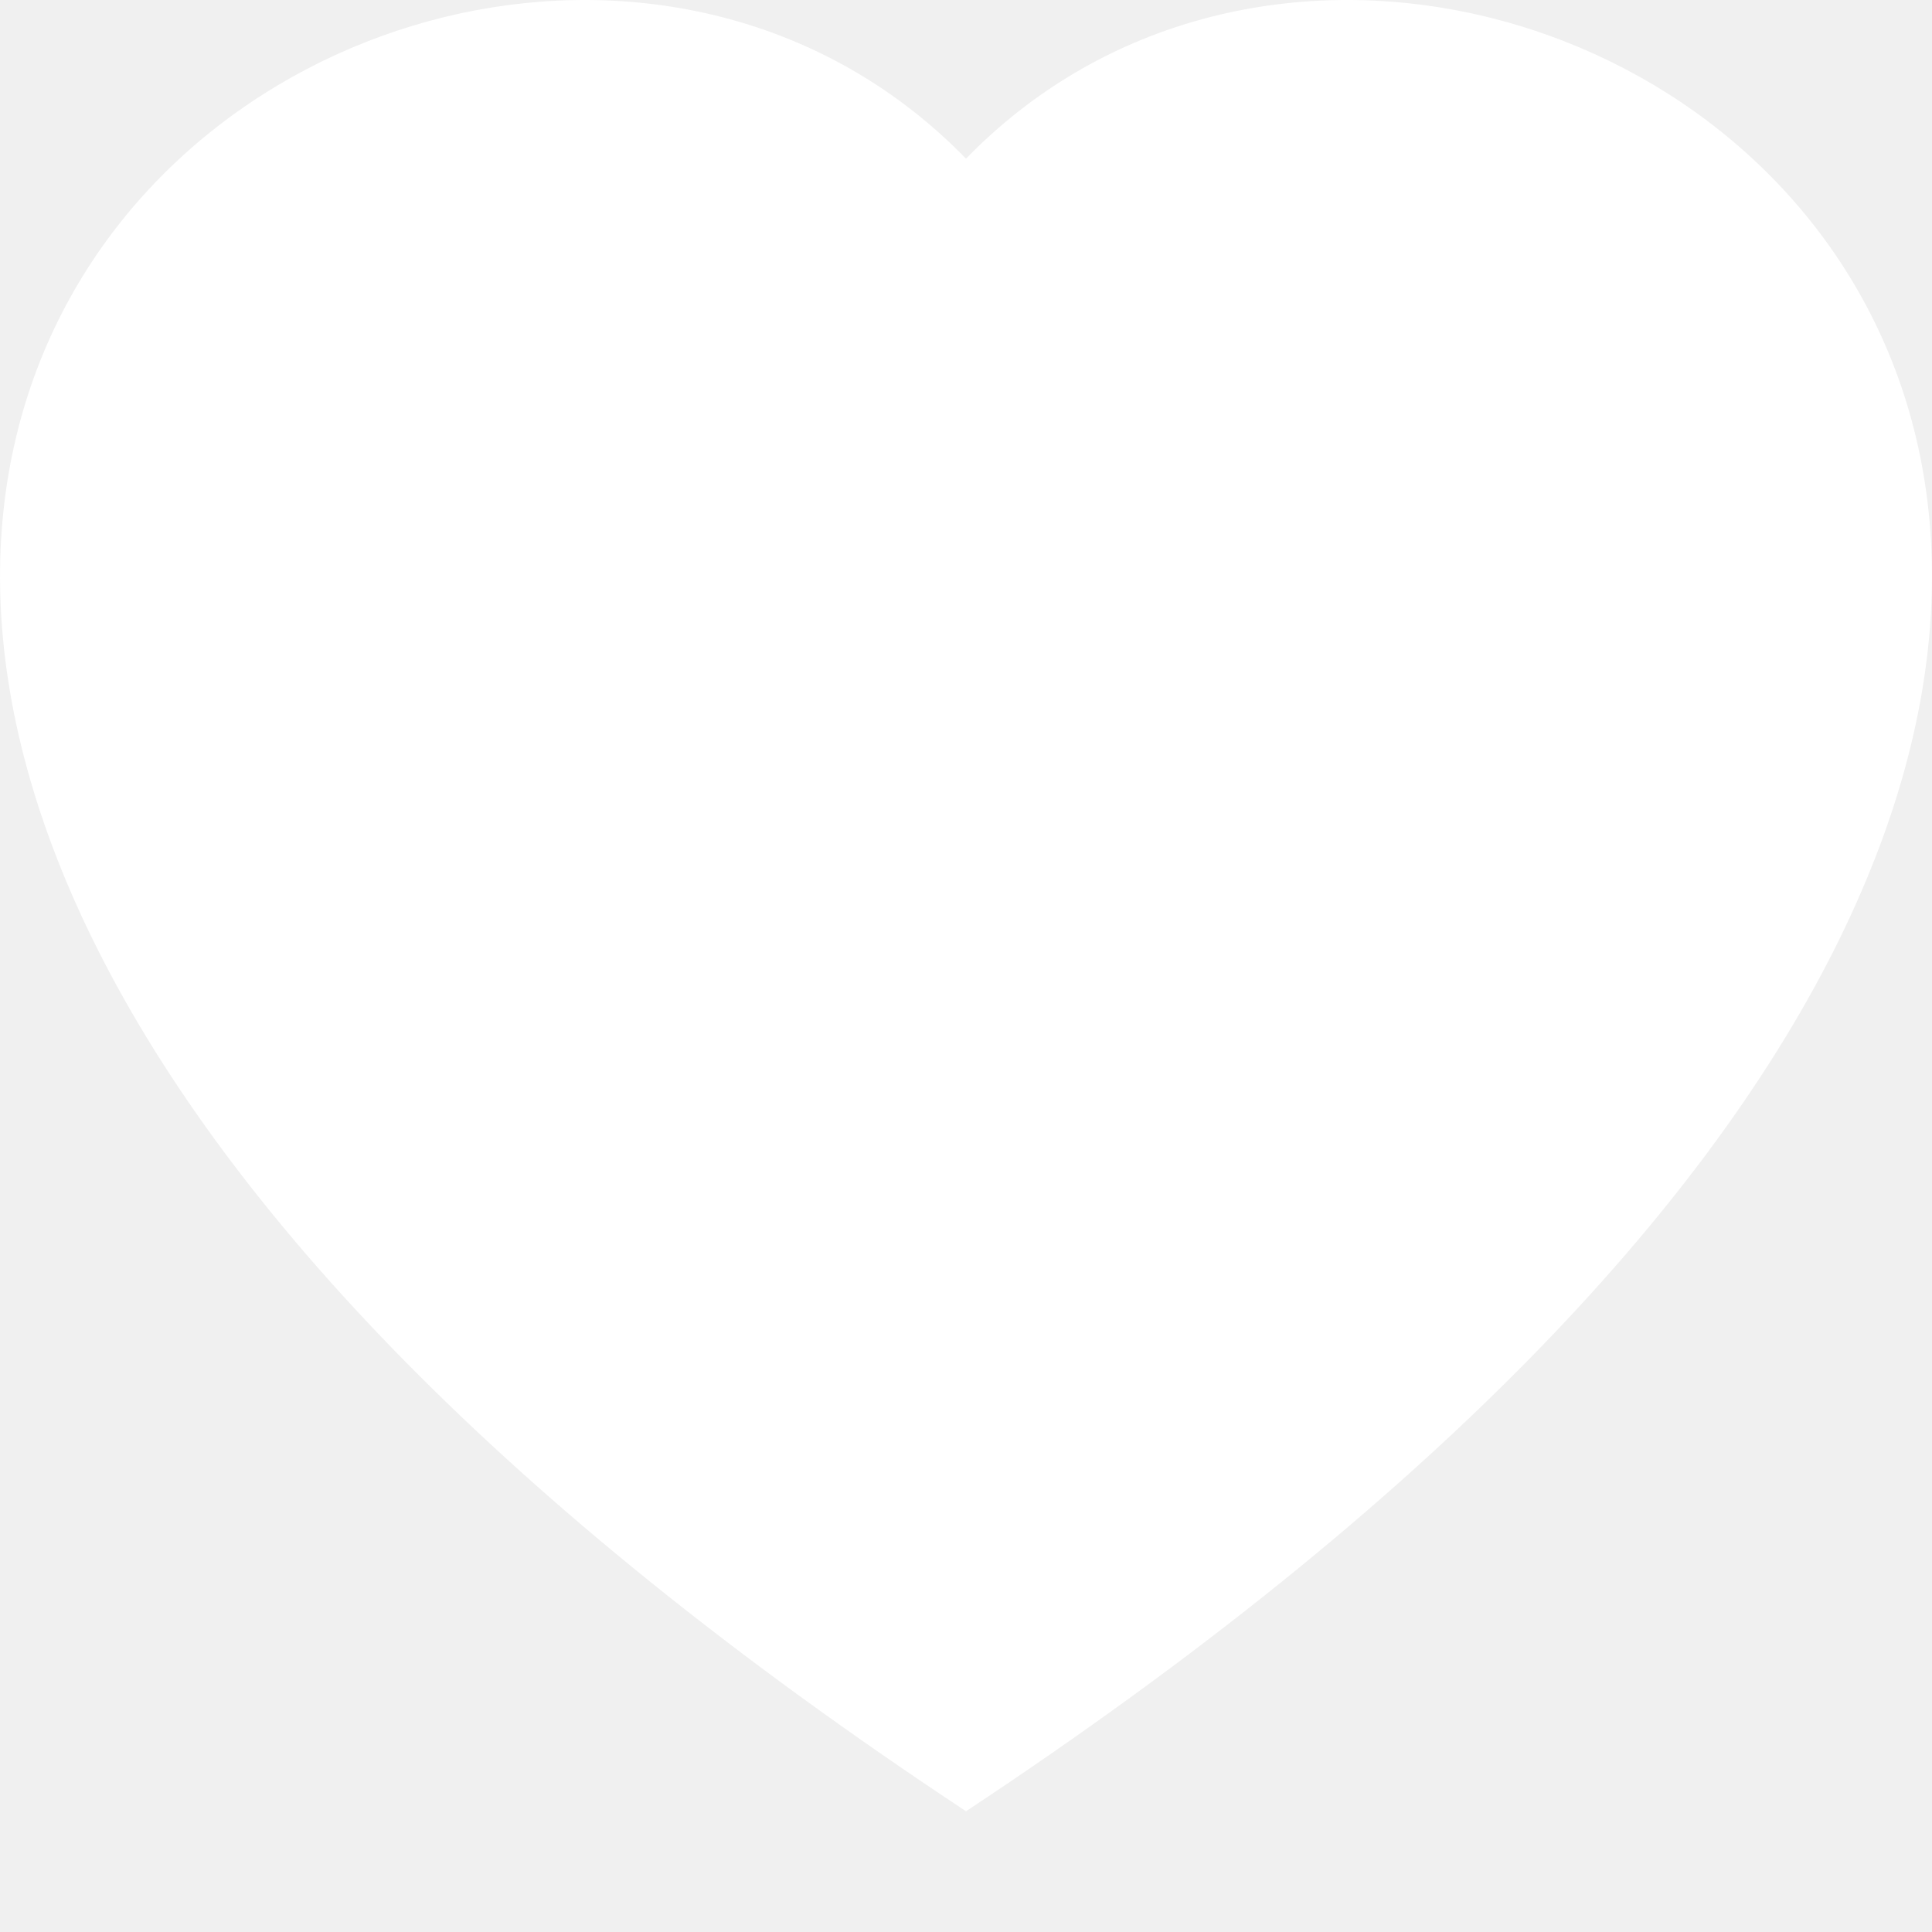
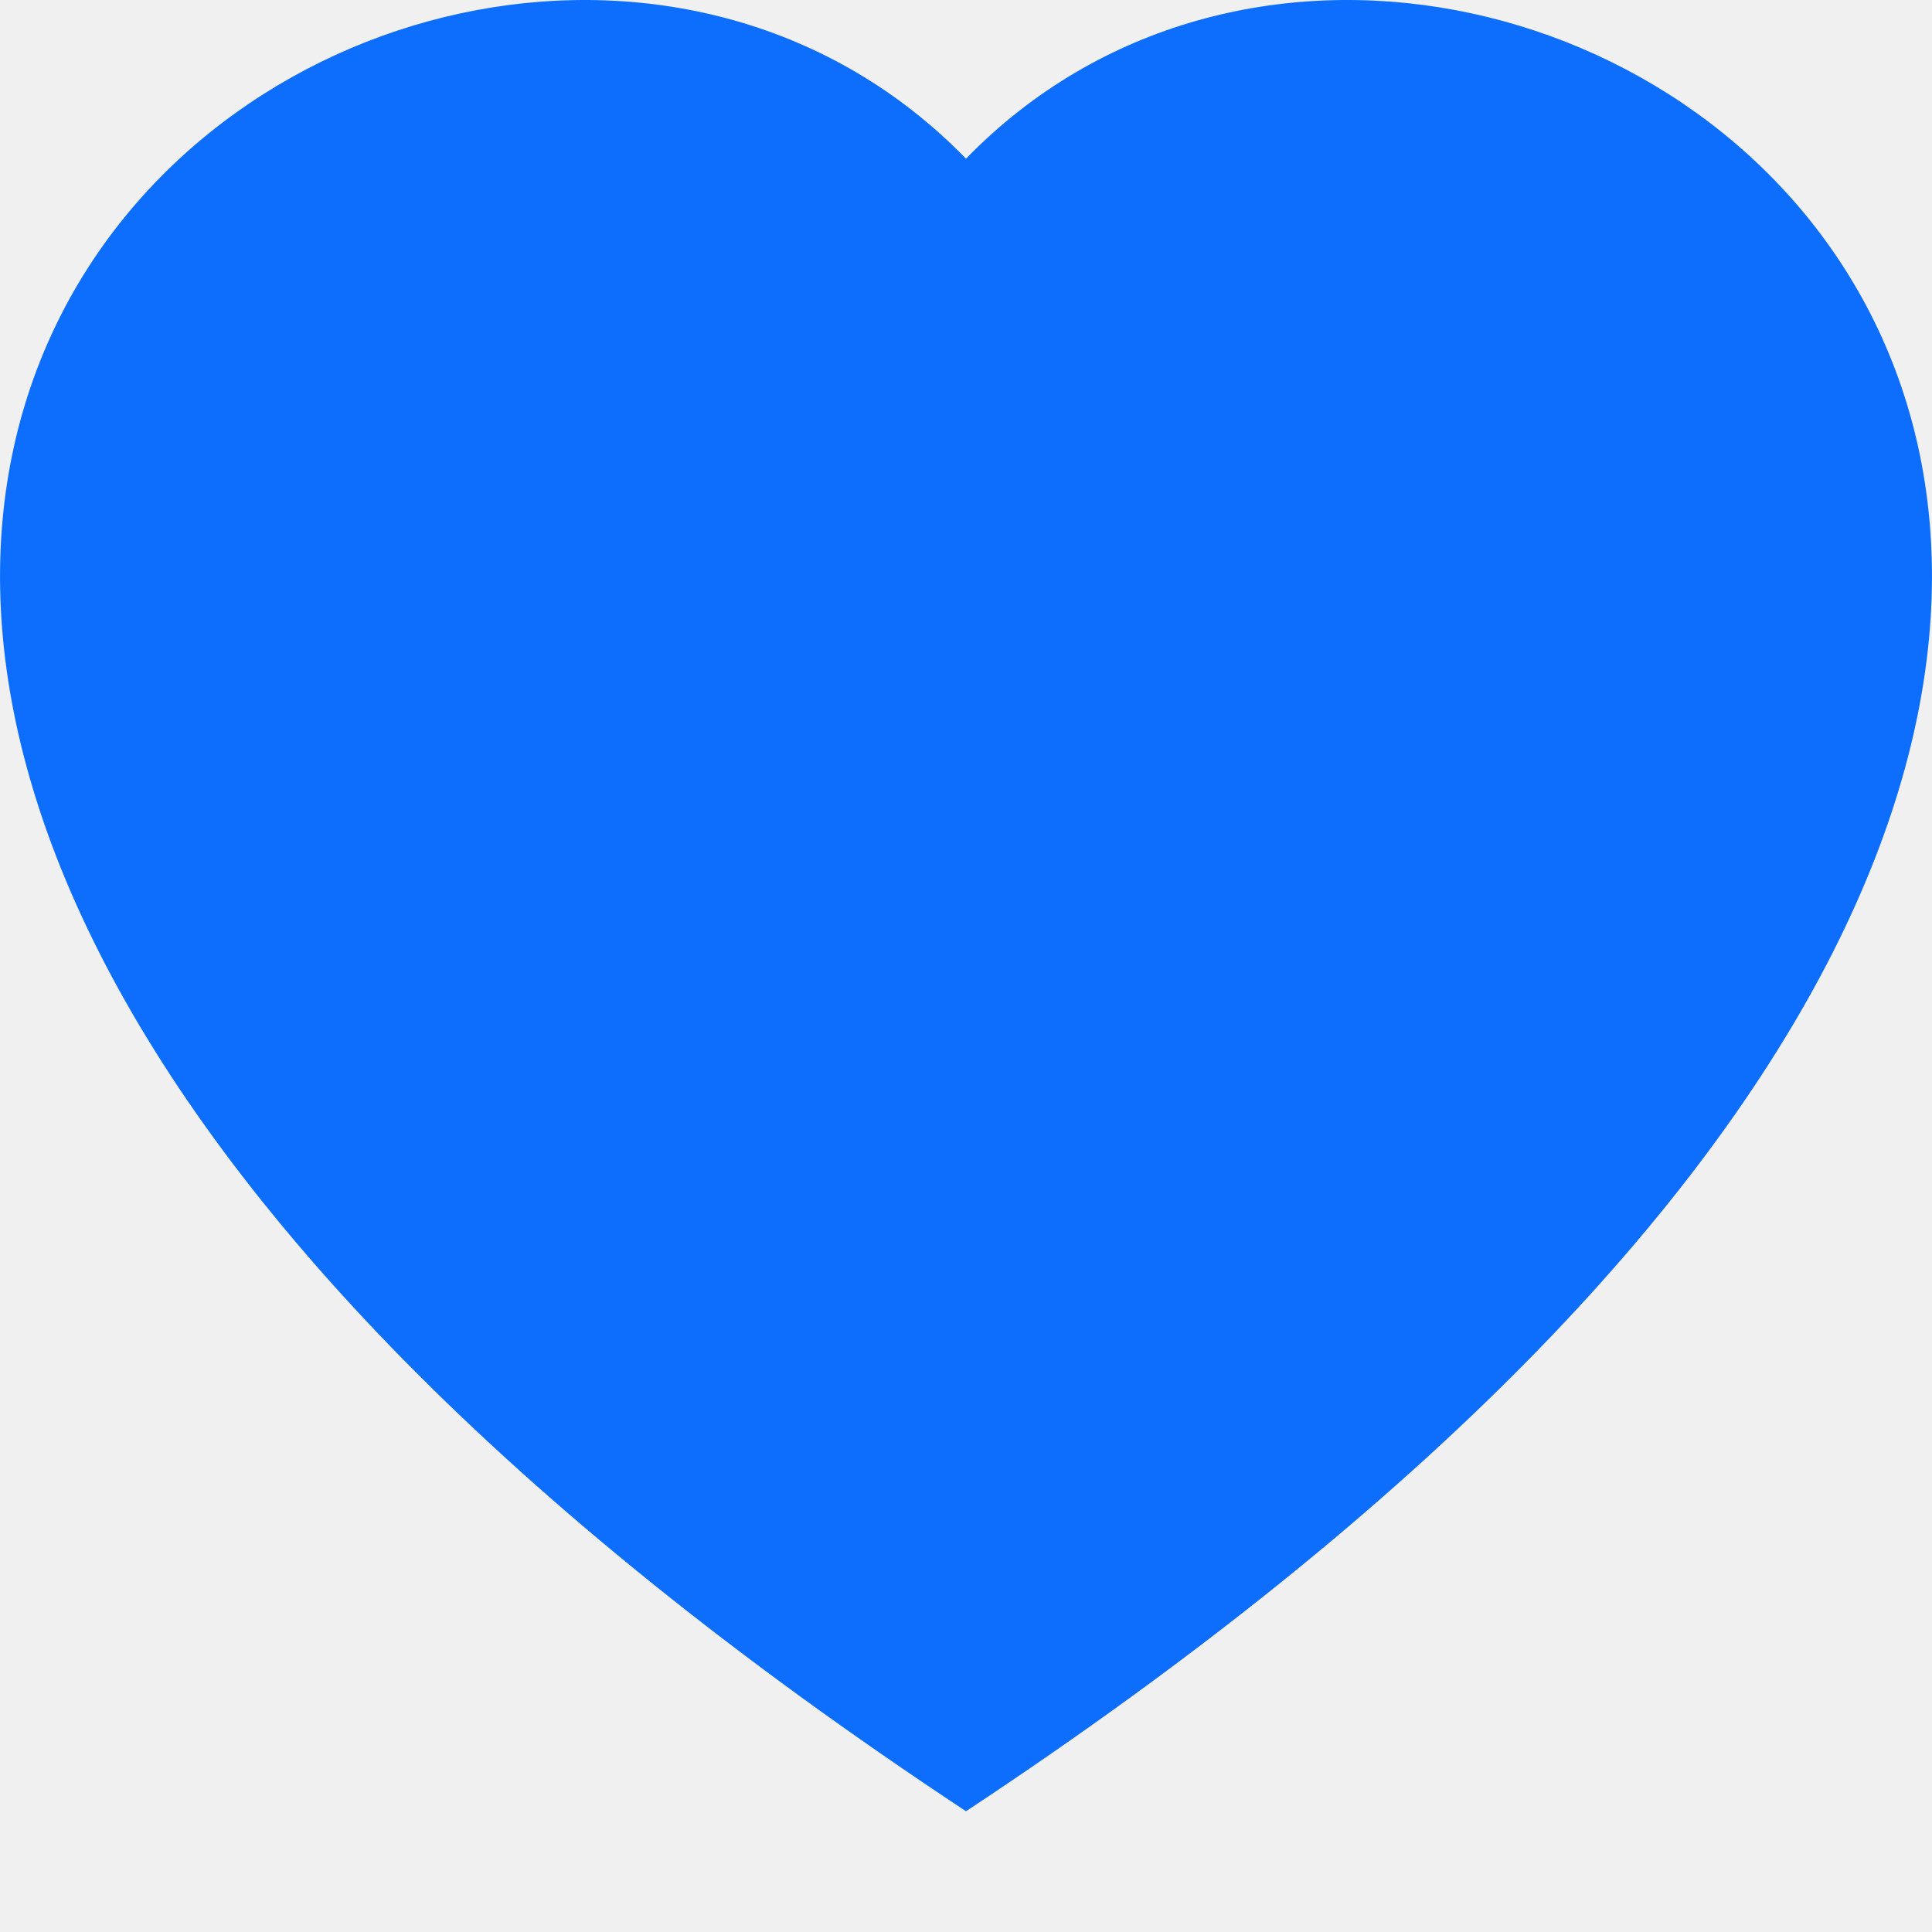
- <svg xmlns="http://www.w3.org/2000/svg" width="16" height="16" fill="white" class="bi bi-heart-fill" viewBox="0 0 16 16">
+ <svg xmlns="http://www.w3.org/2000/svg" width="16" height="16" fill="#0d6efd" class="bi bi-heart-fill" viewBox="0 0 16 16">
  <path fill-rule="evenodd" d="M8 1.314C12.438-3.248 23.534 4.735 8 15-7.534 4.736 3.562-3.248 8 1.314" />
</svg>
